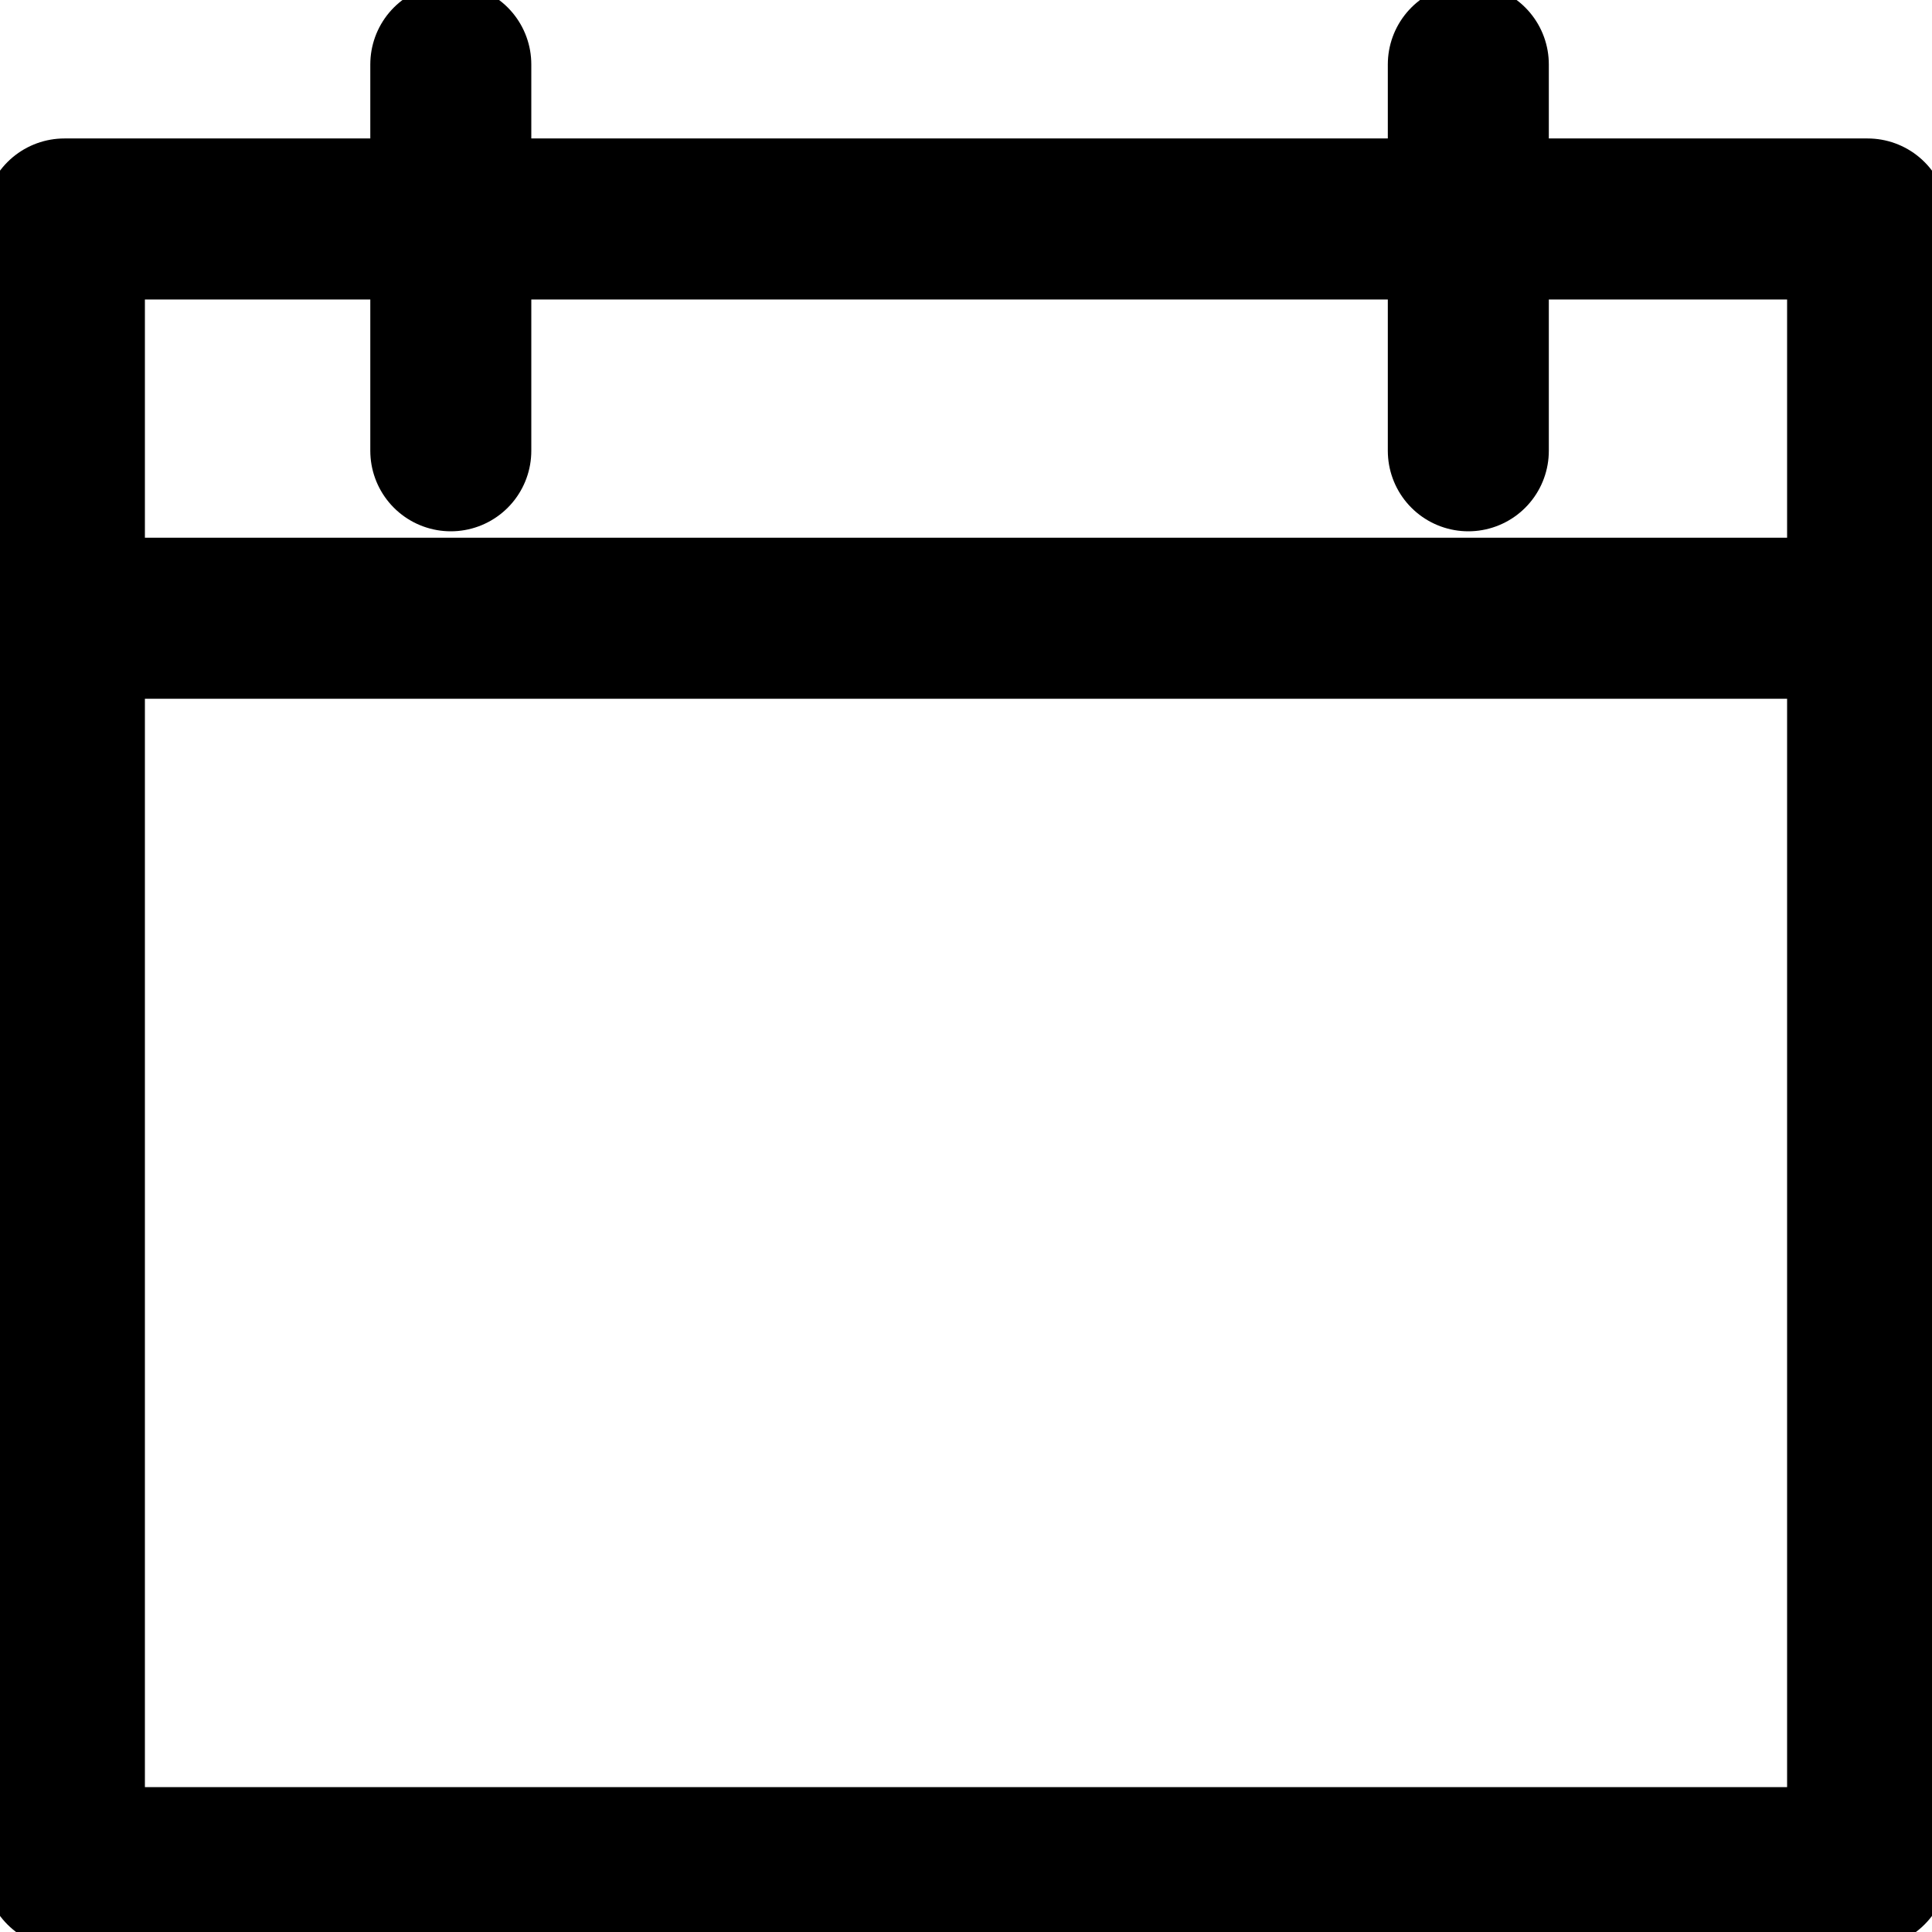
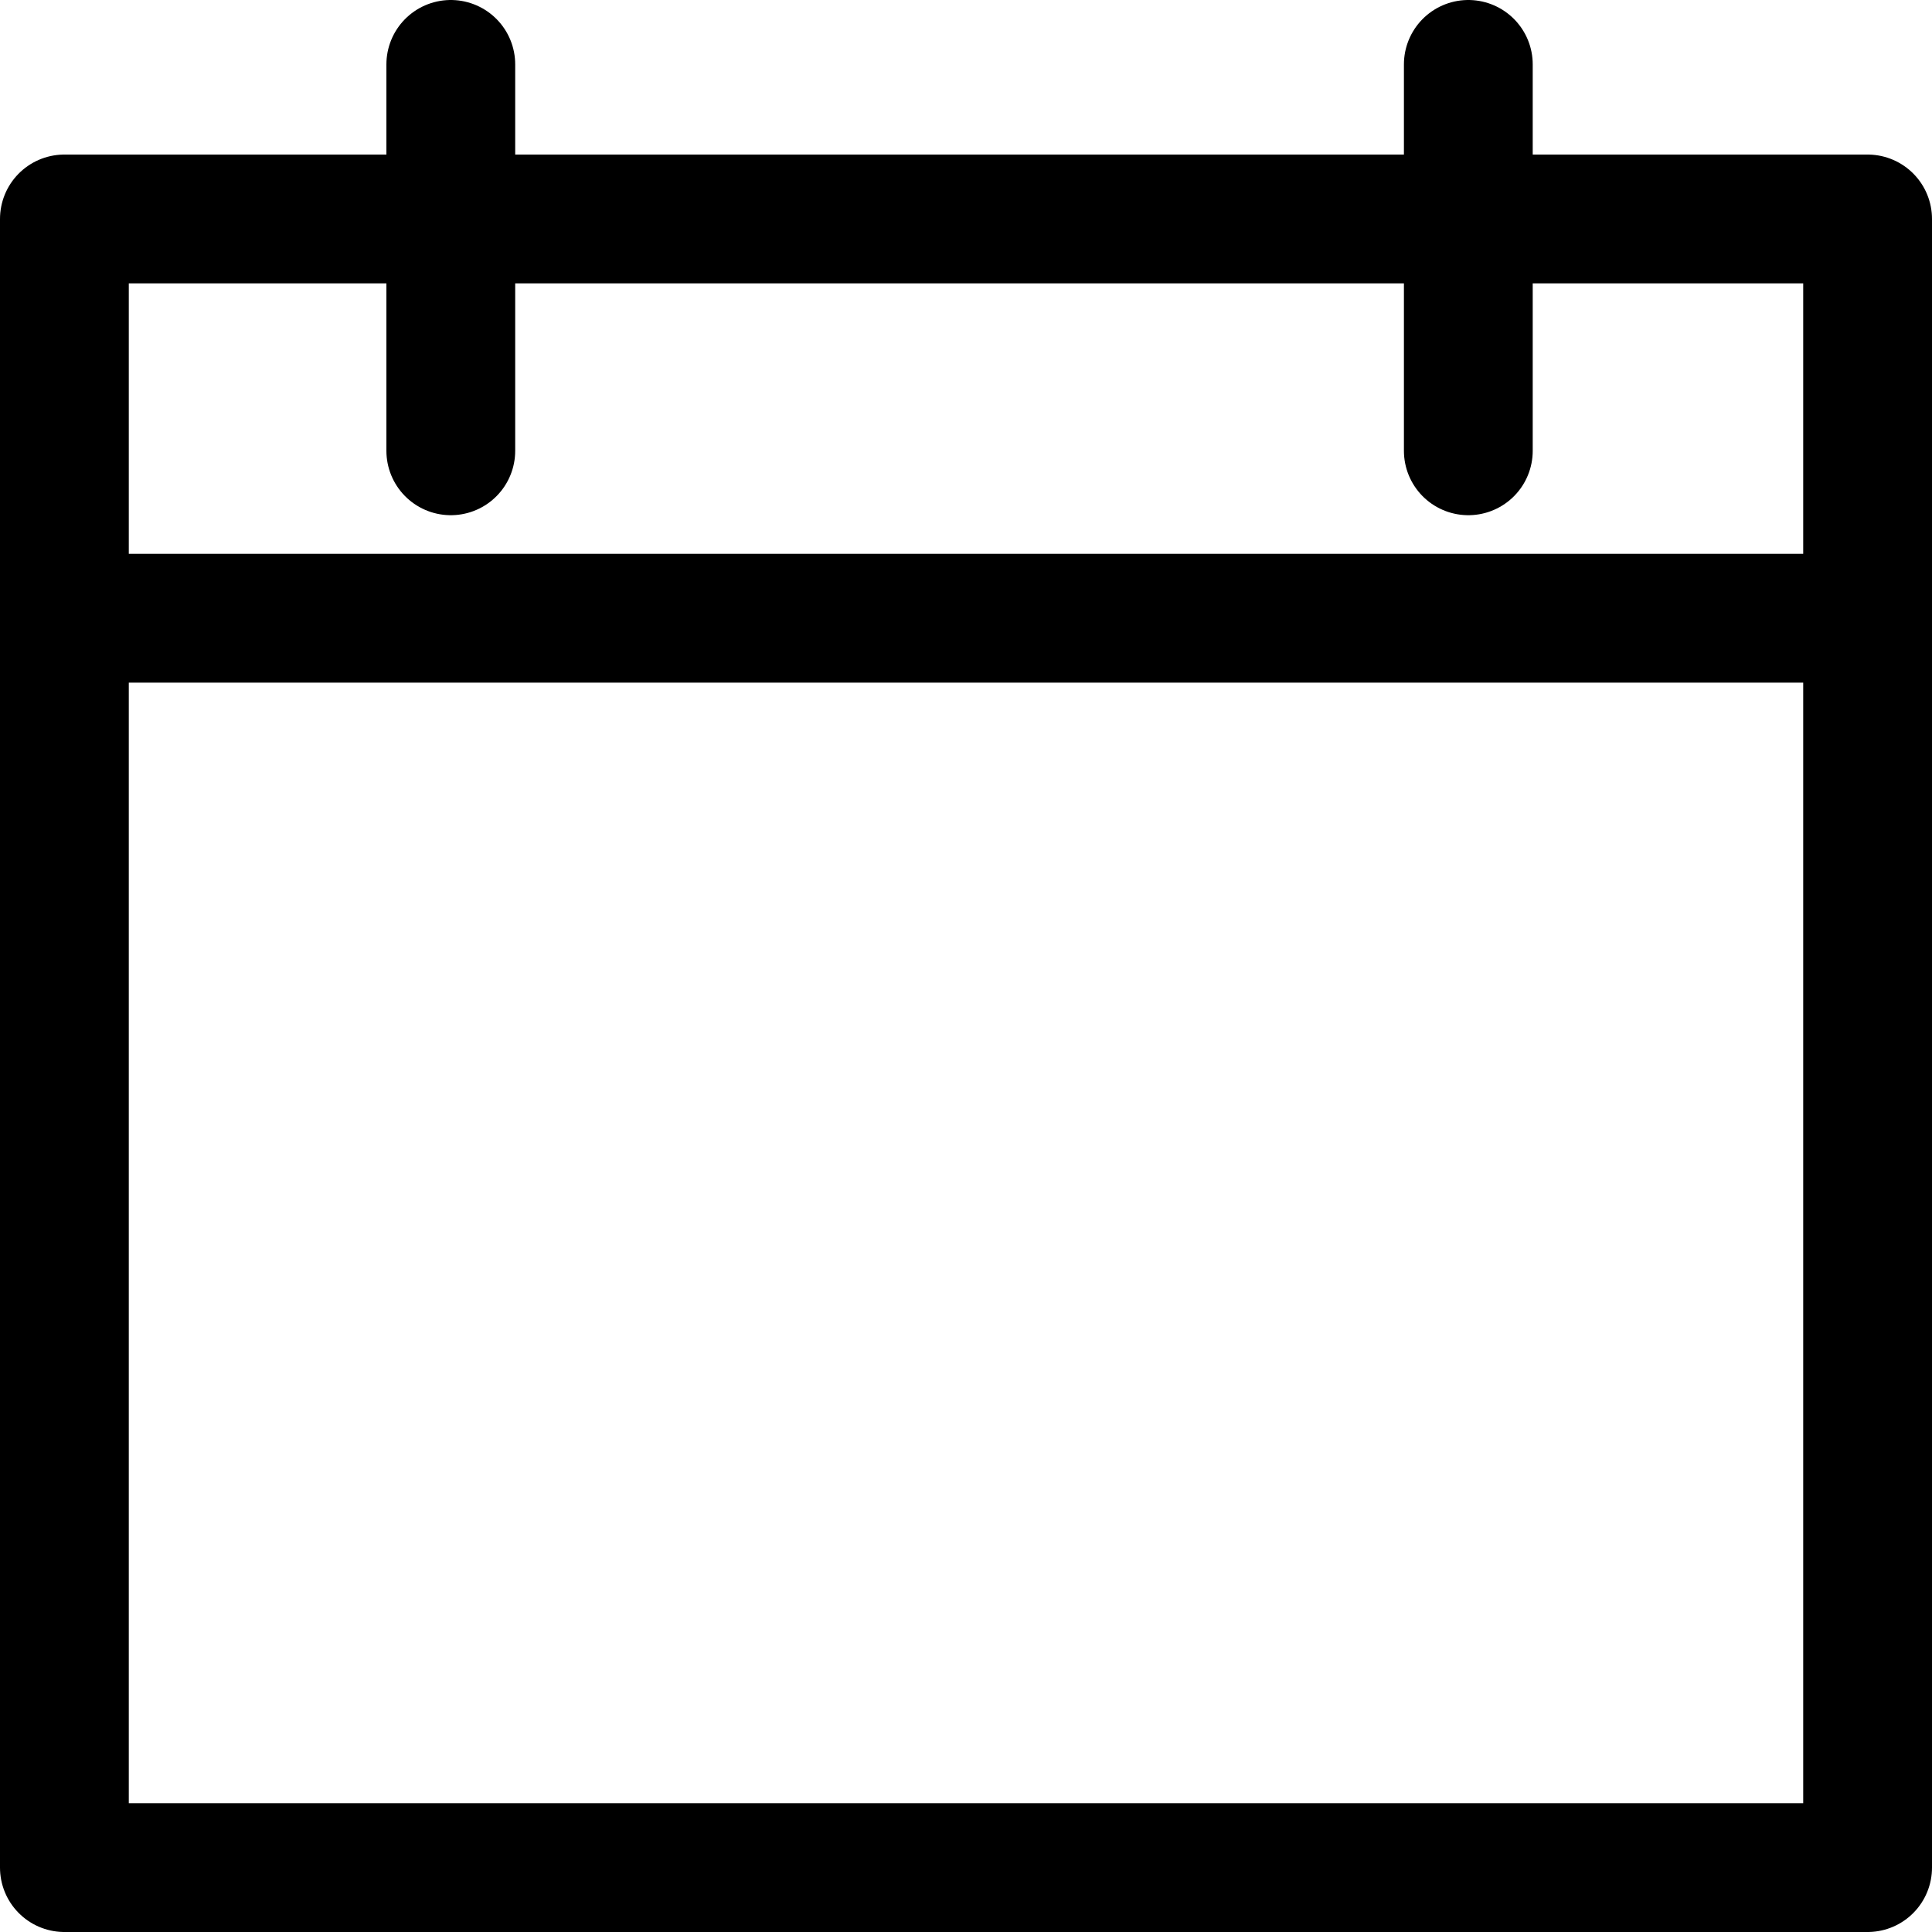
<svg xmlns="http://www.w3.org/2000/svg" version="1.1" id="Layer_1" x="0px" y="0px" viewBox="0 0 15 15" style="enable-background:new 0 0 15 15;" xml:space="preserve">
  <style type="text/css">
- 	.st0{fill:none;stroke:#000000;stroke-width:1.25;stroke-linecap:round;stroke-linejoin:round;}
+ 	.st0{fill:none;stroke:#000000;stroke-width:1;stroke-linecap:round;stroke-linejoin:round;}
</style>
  <g>
    <rect x="0.5" y="1.7" class="st0" width="14" height="12.8" />
    <line class="st0" x1="3.5" y1="0.5" x2="3.5" y2="3.5" />
    <line class="st0" x1="11.4" y1="0.5" x2="11.4" y2="3.5" />
    <line class="st0" x1="0.5" y1="4.8" x2="14.4" y2="4.8" />
  </g>
</svg>
